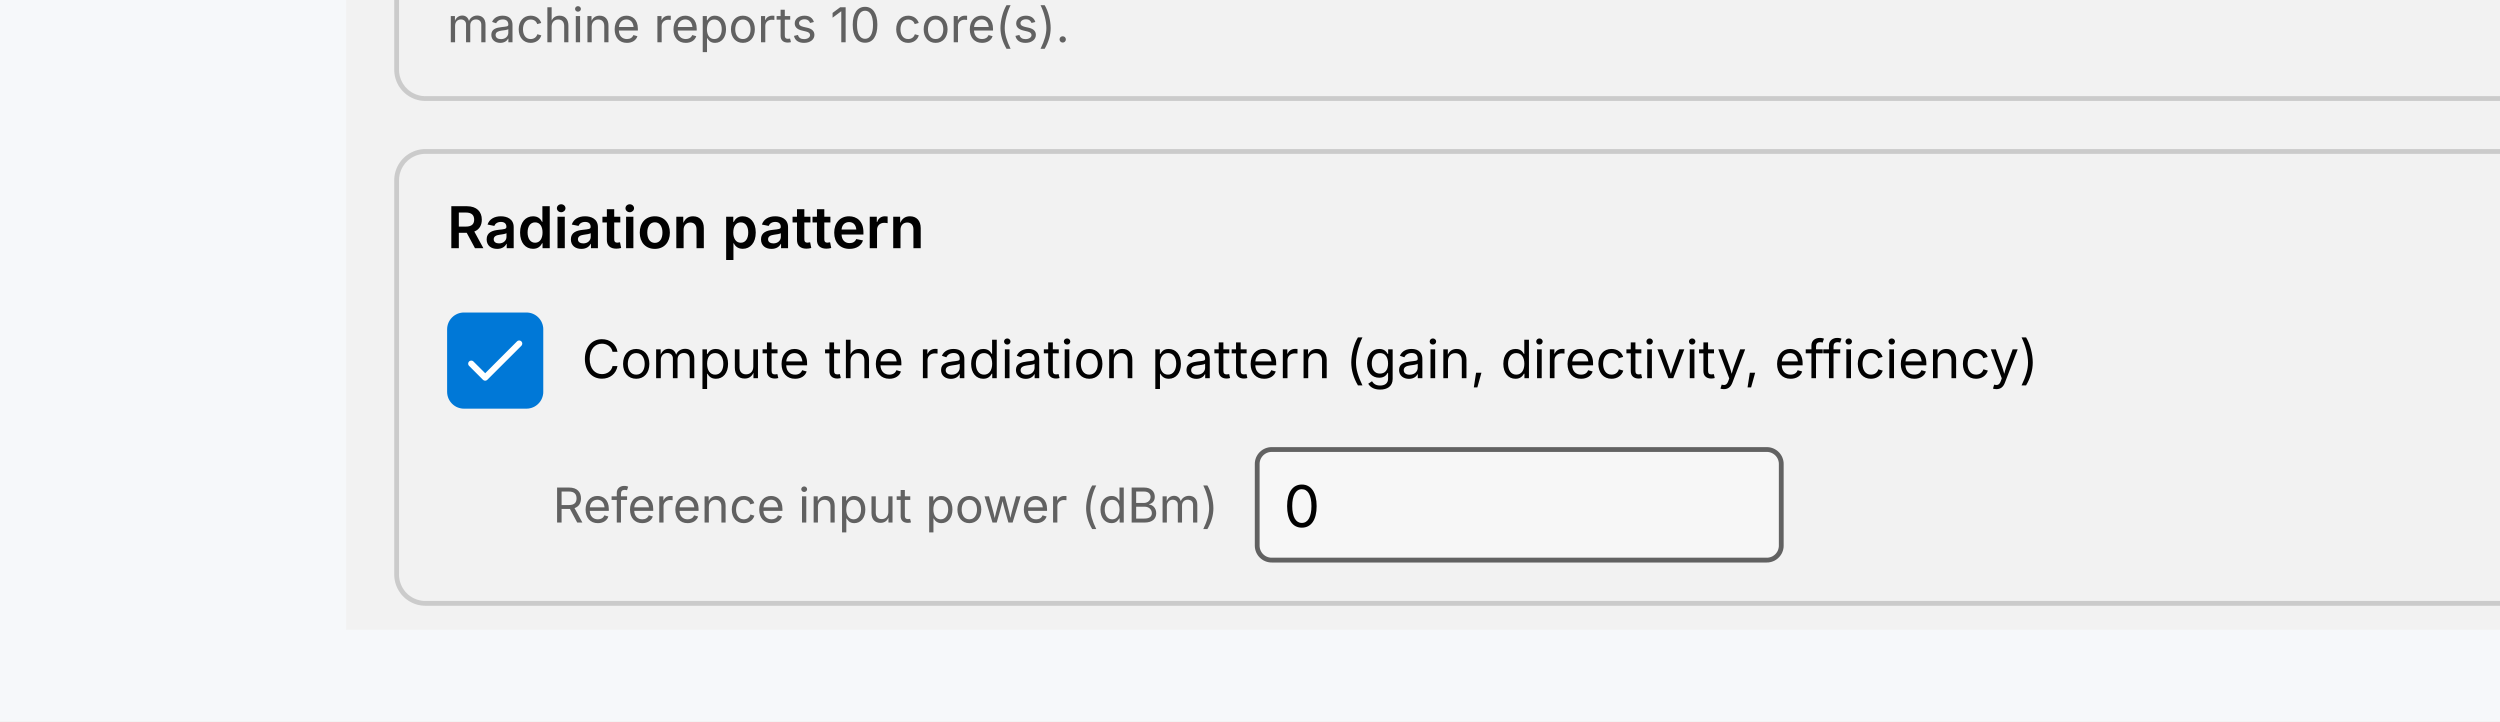
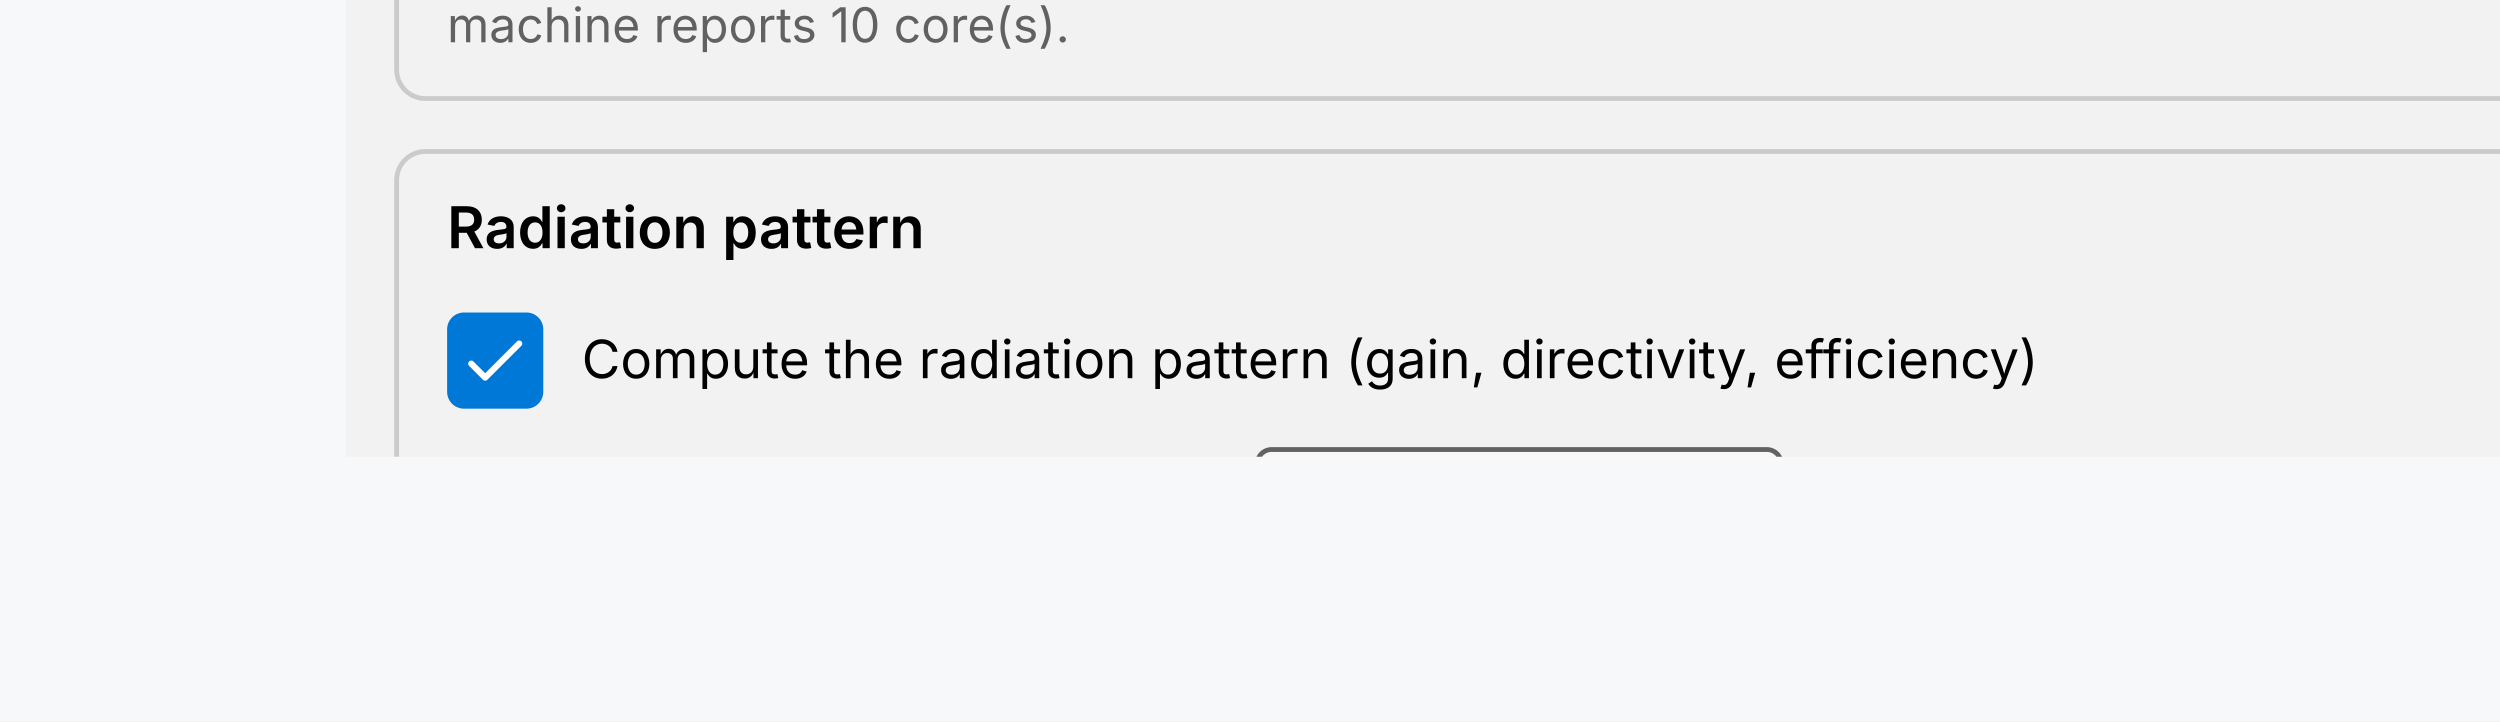
<svg xmlns="http://www.w3.org/2000/svg" xmlns:xlink="http://www.w3.org/1999/xlink" width="520" height="150" viewBox="0 0 520 150">
  <defs>
-     <path id="antenna-radiation-pattern_d0" d="M0.5 350.5L0.5 6.5Q0.5 6.35 0.507 6.21Q0.514 6.06 0.529 5.91Q0.543 5.77 0.565 5.62Q0.587 5.47 0.615 5.33Q0.644 5.19 0.68 5.04Q0.716 4.9 0.758 4.76Q0.801 4.62 0.851 4.48Q0.9 4.34 0.957 4.2Q1.01 4.07 1.08 3.93Q1.14 3.8 1.21 3.67Q1.28 3.54 1.35 3.42Q1.43 3.29 1.51 3.17Q1.59 3.04 1.68 2.93Q1.77 2.81 1.86 2.69Q1.96 2.58 2.05 2.47Q2.15 2.36 2.26 2.26Q2.36 2.15 2.47 2.05Q2.58 1.96 2.69 1.86Q2.81 1.77 2.93 1.68Q3.04 1.59 3.17 1.51Q3.29 1.43 3.42 1.35Q3.54 1.28 3.67 1.21Q3.8 1.14 3.93 1.08Q4.07 1.01 4.2 0.957Q4.34 0.9 4.48 0.851Q4.62 0.801 4.76 0.758Q4.9 0.716 5.04 0.68Q5.19 0.644 5.33 0.615Q5.47 0.587 5.62 0.565Q5.77 0.543 5.91 0.529Q6.06 0.514 6.21 0.507Q6.35 0.5 6.5 0.5L533.5 0.5Q533.65 0.5 533.79 0.507Q533.94 0.514 534.09 0.529Q534.24 0.543 534.38 0.565Q534.53 0.587 534.67 0.615Q534.82 0.644 534.96 0.68Q535.1 0.716 535.24 0.758Q535.38 0.801 535.52 0.851Q535.66 0.9 535.8 0.957Q535.93 1.01 536.07 1.08Q536.2 1.14 536.33 1.21Q536.46 1.28 536.59 1.35Q536.71 1.43 536.83 1.51Q536.96 1.59 537.07 1.68Q537.19 1.77 537.31 1.86Q537.42 1.96 537.53 2.05Q537.64 2.15 537.74 2.26Q537.85 2.36 537.95 2.47Q538.04 2.58 538.14 2.69Q538.23 2.81 538.32 2.93Q538.41 3.04 538.49 3.17Q538.57 3.29 538.65 3.42Q538.72 3.54 538.79 3.67Q538.86 3.8 538.92 3.93Q538.99 4.07 539.04 4.2Q539.1 4.34 539.15 4.48Q539.2 4.62 539.24 4.76Q539.28 4.9 539.32 5.04Q539.36 5.19 539.39 5.33Q539.41 5.47 539.43 5.62Q539.46 5.77 539.47 5.91Q539.49 6.06 539.49 6.21Q539.5 6.35 539.5 6.5L539.5 350.5Q539.5 350.65 539.49 350.79Q539.49 350.94 539.47 351.09Q539.46 351.24 539.43 351.38Q539.41 351.53 539.39 351.67Q539.36 351.82 539.32 351.96Q539.28 352.1 539.24 352.24Q539.2 352.38 539.15 352.52Q539.1 352.66 539.04 352.8Q538.99 352.93 538.92 353.07Q538.86 353.2 538.79 353.33Q538.72 353.46 538.65 353.59Q538.57 353.71 538.49 353.83Q538.41 353.96 538.32 354.07Q538.23 354.19 538.14 354.31Q538.04 354.42 537.95 354.53Q537.85 354.64 537.74 354.74Q537.64 354.85 537.53 354.95Q537.42 355.05 537.31 355.14Q537.19 355.23 537.07 355.32Q536.96 355.41 536.83 355.49Q536.71 355.57 536.59 355.65Q536.46 355.72 536.33 355.79Q536.2 355.86 536.07 355.92Q535.93 355.99 535.8 356.04Q535.66 356.1 535.52 356.15Q535.38 356.2 535.24 356.24Q535.1 356.28 534.96 356.32Q534.82 356.36 534.67 356.39Q534.53 356.41 534.38 356.44Q534.24 356.46 534.09 356.47Q533.94 356.49 533.79 356.49Q533.65 356.5 533.5 356.5L6.5 356.5Q6.35 356.5 6.21 356.49Q6.06 356.49 5.91 356.47Q5.77 356.46 5.62 356.44Q5.47 356.41 5.33 356.39Q5.19 356.36 5.04 356.32Q4.9 356.28 4.76 356.24Q4.62 356.2 4.48 356.15Q4.34 356.1 4.2 356.04Q4.07 355.99 3.93 355.92Q3.8 355.86 3.67 355.79Q3.54 355.72 3.42 355.65Q3.29 355.57 3.17 355.49Q3.04 355.41 2.93 355.32Q2.81 355.23 2.69 355.14Q2.58 355.05 2.47 354.95Q2.36 354.85 2.26 354.74Q2.15 354.64 2.05 354.53Q1.96 354.42 1.86 354.31Q1.77 354.19 1.68 354.07Q1.59 353.96 1.51 353.83Q1.43 353.71 1.35 353.59Q1.28 353.46 1.21 353.33Q1.14 353.2 1.08 353.07Q1.01 352.93 0.957 352.8Q0.9 352.66 0.851 352.52Q0.801 352.38 0.758 352.24Q0.716 352.1 0.68 351.96Q0.644 351.82 0.615 351.67Q0.587 351.53 0.565 351.38Q0.543 351.24 0.529 351.09Q0.514 350.94 0.507 350.79Q0.5 350.65 0.5 350.5Z" />
-     <path id="antenna-radiation-pattern_d1" d="M0.5 88.5L0.5 6.5Q0.5 6.35 0.507 6.21Q0.514 6.06 0.529 5.91Q0.543 5.77 0.565 5.62Q0.587 5.47 0.615 5.33Q0.644 5.19 0.68 5.04Q0.716 4.9 0.758 4.76Q0.801 4.62 0.851 4.48Q0.9 4.34 0.957 4.2Q1.01 4.07 1.08 3.93Q1.14 3.8 1.21 3.67Q1.28 3.54 1.35 3.42Q1.43 3.29 1.51 3.17Q1.59 3.04 1.68 2.93Q1.77 2.81 1.86 2.69Q1.96 2.58 2.05 2.47Q2.15 2.36 2.26 2.26Q2.36 2.15 2.47 2.05Q2.58 1.96 2.69 1.86Q2.81 1.77 2.93 1.68Q3.04 1.59 3.17 1.51Q3.29 1.43 3.42 1.35Q3.54 1.28 3.67 1.21Q3.8 1.14 3.93 1.08Q4.07 1.01 4.2 0.957Q4.34 0.9 4.48 0.851Q4.62 0.801 4.76 0.758Q4.9 0.716 5.04 0.68Q5.19 0.644 5.33 0.615Q5.47 0.587 5.62 0.565Q5.77 0.543 5.91 0.529Q6.06 0.514 6.21 0.507Q6.35 0.5 6.5 0.5L533.5 0.5Q533.65 0.5 533.79 0.507Q533.94 0.514 534.09 0.529Q534.24 0.543 534.38 0.565Q534.53 0.587 534.67 0.615Q534.82 0.644 534.96 0.68Q535.1 0.716 535.24 0.758Q535.38 0.801 535.52 0.851Q535.66 0.9 535.8 0.957Q535.93 1.01 536.07 1.08Q536.2 1.14 536.33 1.21Q536.46 1.28 536.59 1.35Q536.71 1.43 536.83 1.51Q536.96 1.59 537.07 1.68Q537.19 1.77 537.31 1.86Q537.42 1.96 537.53 2.05Q537.64 2.15 537.74 2.26Q537.85 2.36 537.95 2.47Q538.04 2.58 538.14 2.69Q538.23 2.81 538.32 2.93Q538.41 3.04 538.49 3.17Q538.57 3.29 538.65 3.42Q538.72 3.54 538.79 3.67Q538.86 3.8 538.92 3.93Q538.99 4.07 539.04 4.2Q539.1 4.34 539.15 4.48Q539.2 4.62 539.24 4.76Q539.28 4.9 539.32 5.04Q539.36 5.19 539.39 5.33Q539.41 5.47 539.43 5.62Q539.46 5.77 539.47 5.91Q539.49 6.06 539.49 6.21Q539.5 6.35 539.5 6.5L539.5 88.5Q539.5 88.65 539.49 88.79Q539.49 88.94 539.47 89.09Q539.46 89.23 539.43 89.38Q539.41 89.53 539.39 89.67Q539.36 89.82 539.32 89.96Q539.28 90.1 539.24 90.24Q539.2 90.38 539.15 90.52Q539.1 90.66 539.04 90.8Q538.99 90.93 538.92 91.07Q538.86 91.2 538.79 91.33Q538.72 91.46 538.65 91.58Q538.57 91.71 538.49 91.83Q538.41 91.96 538.32 92.07Q538.23 92.19 538.14 92.31Q538.04 92.42 537.95 92.53Q537.85 92.64 537.74 92.74Q537.64 92.85 537.53 92.95Q537.42 93.04 537.31 93.14Q537.19 93.23 537.07 93.32Q536.96 93.41 536.83 93.49Q536.71 93.57 536.59 93.65Q536.46 93.72 536.33 93.79Q536.2 93.86 536.07 93.92Q535.93 93.99 535.8 94.04Q535.66 94.1 535.52 94.15Q535.38 94.2 535.24 94.24Q535.1 94.28 534.96 94.32Q534.82 94.36 534.67 94.38Q534.53 94.41 534.38 94.44Q534.24 94.46 534.09 94.47Q533.94 94.49 533.79 94.49Q533.65 94.5 533.5 94.5L6.5 94.5Q6.35 94.5 6.21 94.49Q6.06 94.49 5.91 94.47Q5.77 94.46 5.62 94.44Q5.47 94.41 5.33 94.38Q5.19 94.36 5.04 94.32Q4.9 94.28 4.76 94.24Q4.62 94.2 4.48 94.15Q4.34 94.1 4.2 94.04Q4.07 93.99 3.93 93.92Q3.8 93.86 3.67 93.79Q3.54 93.72 3.42 93.65Q3.29 93.57 3.17 93.49Q3.04 93.41 2.93 93.32Q2.81 93.23 2.69 93.14Q2.58 93.04 2.47 92.95Q2.36 92.85 2.26 92.74Q2.15 92.64 2.05 92.53Q1.96 92.42 1.86 92.31Q1.77 92.19 1.68 92.07Q1.59 91.96 1.51 91.83Q1.43 91.71 1.35 91.58Q1.28 91.46 1.21 91.33Q1.14 91.2 1.08 91.07Q1.01 90.93 0.957 90.8Q0.9 90.66 0.851 90.52Q0.801 90.38 0.758 90.24Q0.716 90.1 0.68 89.96Q0.644 89.82 0.615 89.67Q0.587 89.53 0.565 89.38Q0.543 89.23 0.529 89.09Q0.514 88.94 0.507 88.79Q0.5 88.65 0.5 88.5Z" />
+     <path id="antenna-radiation-pattern_d0" d="M0.5 362.5L0.5 6.5Q0.5 6.35 0.507 6.21Q0.514 6.06 0.529 5.91Q0.543 5.77 0.565 5.62Q0.587 5.47 0.615 5.33Q0.644 5.19 0.68 5.04Q0.716 4.9 0.758 4.76Q0.801 4.62 0.851 4.48Q0.9 4.34 0.957 4.2Q1.01 4.07 1.08 3.93Q1.14 3.8 1.21 3.67Q1.28 3.54 1.35 3.42Q1.43 3.29 1.51 3.17Q1.59 3.04 1.68 2.93Q1.77 2.81 1.86 2.69Q1.96 2.58 2.05 2.47Q2.15 2.36 2.26 2.26Q2.36 2.15 2.47 2.05Q2.58 1.96 2.69 1.86Q2.81 1.77 2.93 1.68Q3.04 1.59 3.17 1.51Q3.29 1.43 3.42 1.35Q3.54 1.28 3.67 1.21Q3.8 1.14 3.93 1.08Q4.07 1.01 4.2 0.957Q4.34 0.9 4.48 0.851Q4.62 0.801 4.76 0.758Q4.9 0.716 5.04 0.68Q5.19 0.644 5.33 0.615Q5.47 0.587 5.62 0.565Q5.77 0.543 5.91 0.529Q6.06 0.514 6.21 0.507Q6.35 0.5 6.5 0.5L521.5 0.5Q521.65 0.5 521.79 0.507Q521.94 0.514 522.09 0.529Q522.24 0.543 522.38 0.565Q522.53 0.587 522.67 0.615Q522.82 0.644 522.96 0.68Q523.1 0.716 523.24 0.758Q523.38 0.801 523.52 0.851Q523.66 0.9 523.8 0.957Q523.93 1.01 524.07 1.08Q524.2 1.14 524.33 1.21Q524.46 1.28 524.59 1.35Q524.71 1.43 524.83 1.51Q524.96 1.59 525.07 1.68Q525.19 1.77 525.31 1.86Q525.42 1.96 525.53 2.05Q525.64 2.15 525.74 2.26Q525.85 2.36 525.95 2.47Q526.04 2.58 526.14 2.69Q526.23 2.81 526.32 2.93Q526.41 3.04 526.49 3.17Q526.57 3.29 526.65 3.42Q526.72 3.54 526.79 3.67Q526.86 3.8 526.92 3.93Q526.99 4.07 527.04 4.2Q527.1 4.34 527.15 4.48Q527.2 4.62 527.24 4.76Q527.28 4.9 527.32 5.04Q527.36 5.19 527.39 5.33Q527.41 5.47 527.43 5.62Q527.46 5.77 527.47 5.91Q527.49 6.06 527.49 6.21Q527.5 6.35 527.5 6.5L527.5 362.5Q527.5 362.65 527.49 362.79Q527.49 362.94 527.47 363.09Q527.46 363.24 527.43 363.38Q527.41 363.53 527.39 363.67Q527.36 363.82 527.32 363.96Q527.28 364.1 527.24 364.24Q527.2 364.38 527.15 364.52Q527.1 364.66 527.04 364.8Q526.99 364.93 526.92 365.07Q526.86 365.2 526.79 365.33Q526.72 365.46 526.65 365.59Q526.57 365.71 526.49 365.83Q526.41 365.96 526.32 366.07Q526.23 366.19 526.14 366.31Q526.04 366.42 525.95 366.53Q525.85 366.64 525.74 366.74Q525.64 366.85 525.53 366.95Q525.42 367.05 525.31 367.14Q525.19 367.23 525.07 367.32Q524.96 367.41 524.83 367.49Q524.71 367.57 524.59 367.65Q524.46 367.72 524.33 367.79Q524.2 367.86 524.07 367.92Q523.93 367.99 523.8 368.04Q523.66 368.1 523.52 368.15Q523.38 368.2 523.24 368.24Q523.1 368.28 522.96 368.32Q522.82 368.36 522.67 368.39Q522.53 368.41 522.38 368.44Q522.24 368.46 522.09 368.47Q521.94 368.49 521.79 368.49Q521.65 368.5 521.5 368.5L6.5 368.5Q6.35 368.5 6.21 368.49Q6.06 368.49 5.91 368.47Q5.77 368.46 5.62 368.44Q5.47 368.41 5.33 368.39Q5.19 368.36 5.04 368.32Q4.9 368.28 4.76 368.24Q4.62 368.2 4.48 368.15Q4.34 368.1 4.2 368.04Q4.07 367.99 3.93 367.92Q3.8 367.86 3.67 367.79Q3.54 367.72 3.42 367.65Q3.29 367.57 3.17 367.49Q3.04 367.41 2.93 367.32Q2.81 367.23 2.69 367.14Q2.58 367.05 2.47 366.95Q2.36 366.85 2.26 366.74Q2.15 366.64 2.05 366.53Q1.96 366.42 1.86 366.31Q1.77 366.19 1.68 366.07Q1.59 365.96 1.51 365.83Q1.43 365.71 1.35 365.59Q1.28 365.46 1.21 365.33Q1.14 365.2 1.08 365.07Q1.01 364.93 0.957 364.8Q0.9 364.66 0.851 364.52Q0.801 364.38 0.758 364.24Q0.716 364.1 0.68 363.96Q0.644 363.82 0.615 363.67Q0.587 363.53 0.565 363.38Q0.543 363.24 0.529 363.09Q0.514 362.94 0.507 362.79Q0.5 362.65 0.5 362.5Z" />
+     <path id="antenna-radiation-pattern_d1" d="M0.5 88.5L0.5 6.5Q0.5 6.35 0.507 6.21Q0.514 6.06 0.529 5.91Q0.543 5.77 0.565 5.62Q0.587 5.47 0.615 5.33Q0.644 5.19 0.68 5.04Q0.716 4.9 0.758 4.76Q0.801 4.62 0.851 4.48Q0.9 4.34 0.957 4.2Q1.01 4.07 1.08 3.93Q1.14 3.8 1.21 3.67Q1.28 3.54 1.35 3.42Q1.43 3.29 1.51 3.17Q1.59 3.04 1.68 2.93Q1.77 2.81 1.86 2.69Q1.96 2.58 2.05 2.47Q2.15 2.36 2.26 2.26Q2.36 2.15 2.47 2.05Q2.58 1.96 2.69 1.86Q2.81 1.77 2.93 1.68Q3.04 1.59 3.17 1.51Q3.29 1.43 3.42 1.35Q3.54 1.28 3.67 1.21Q3.8 1.14 3.93 1.08Q4.07 1.01 4.2 0.957Q4.34 0.9 4.48 0.851Q4.62 0.801 4.76 0.758Q4.9 0.716 5.04 0.68Q5.19 0.644 5.33 0.615Q5.47 0.587 5.62 0.565Q5.77 0.543 5.91 0.529Q6.06 0.514 6.21 0.507Q6.35 0.5 6.5 0.5L521.5 0.5Q521.65 0.5 521.79 0.507Q521.94 0.514 522.09 0.529Q522.24 0.543 522.38 0.565Q522.53 0.587 522.67 0.615Q522.82 0.644 522.96 0.68Q523.1 0.716 523.24 0.758Q523.38 0.801 523.52 0.851Q523.66 0.9 523.8 0.957Q523.93 1.01 524.07 1.08Q524.2 1.14 524.33 1.21Q524.46 1.28 524.59 1.35Q524.71 1.43 524.83 1.51Q524.96 1.59 525.07 1.68Q525.19 1.77 525.31 1.86Q525.42 1.96 525.53 2.05Q525.64 2.15 525.74 2.26Q525.85 2.36 525.95 2.47Q526.04 2.58 526.14 2.69Q526.23 2.81 526.32 2.93Q526.41 3.04 526.49 3.17Q526.57 3.29 526.65 3.42Q526.72 3.54 526.79 3.67Q526.86 3.8 526.92 3.93Q526.99 4.07 527.04 4.2Q527.1 4.34 527.15 4.48Q527.2 4.62 527.24 4.76Q527.28 4.9 527.32 5.04Q527.36 5.19 527.39 5.33Q527.41 5.47 527.43 5.62Q527.46 5.77 527.47 5.91Q527.49 6.06 527.49 6.21Q527.5 6.35 527.5 6.5L527.5 88.5Q527.5 88.65 527.49 88.79Q527.49 88.94 527.47 89.09Q527.46 89.23 527.43 89.38Q527.41 89.53 527.39 89.67Q527.36 89.82 527.32 89.96Q527.28 90.1 527.24 90.24Q527.2 90.38 527.15 90.52Q527.1 90.66 527.04 90.8Q526.99 90.93 526.92 91.07Q526.86 91.2 526.79 91.33Q526.72 91.46 526.65 91.58Q526.57 91.71 526.49 91.83Q526.41 91.96 526.32 92.07Q526.23 92.19 526.14 92.31Q526.04 92.42 525.95 92.53Q525.85 92.64 525.74 92.74Q525.64 92.85 525.53 92.95Q525.42 93.04 525.31 93.14Q525.19 93.23 525.07 93.32Q524.96 93.41 524.83 93.49Q524.71 93.57 524.59 93.65Q524.46 93.72 524.33 93.79Q524.2 93.86 524.07 93.92Q523.93 93.99 523.8 94.04Q523.66 94.1 523.52 94.15Q523.38 94.2 523.24 94.24Q523.1 94.28 522.96 94.32Q522.82 94.36 522.67 94.38Q522.53 94.41 522.38 94.44Q522.24 94.46 522.09 94.47Q521.94 94.49 521.79 94.49Q521.65 94.5 521.5 94.5L6.5 94.5Q6.35 94.5 6.21 94.49Q6.06 94.49 5.91 94.47Q5.77 94.46 5.62 94.44Q5.47 94.41 5.33 94.38Q5.19 94.36 5.04 94.32Q4.9 94.28 4.76 94.24Q4.62 94.2 4.48 94.15Q4.34 94.1 4.2 94.04Q4.07 93.99 3.93 93.92Q3.8 93.86 3.67 93.79Q3.54 93.72 3.42 93.65Q3.29 93.57 3.17 93.49Q3.04 93.41 2.93 93.32Q2.81 93.23 2.69 93.14Q2.58 93.04 2.47 92.95Q2.36 92.85 2.26 92.74Q2.15 92.64 2.05 92.53Q1.96 92.42 1.86 92.31Q1.77 92.19 1.68 92.07Q1.59 91.96 1.51 91.83Q1.43 91.71 1.35 91.58Q1.28 91.46 1.21 91.33Q1.14 91.2 1.08 91.07Q1.01 90.93 0.957 90.8Q0.9 90.66 0.851 90.52Q0.801 90.38 0.758 90.24Q0.716 90.1 0.68 89.96Q0.644 89.82 0.615 89.67Q0.587 89.53 0.565 89.38Q0.543 89.23 0.529 89.09Q0.514 88.94 0.507 88.79Q0.5 88.65 0.5 88.5Z" />
    <path id="antenna-radiation-pattern_d2" d="M0.5 16.5L0.5 3.5Q0.5 3.35 0.514 3.21Q0.529 3.06 0.558 2.91Q0.586 2.77 0.629 2.63Q0.672 2.49 0.728 2.35Q0.785 2.22 0.854 2.09Q0.924 1.96 1.01 1.83Q1.09 1.71 1.18 1.6Q1.27 1.48 1.38 1.38Q1.48 1.27 1.6 1.18Q1.71 1.09 1.83 1.01Q1.96 0.924 2.09 0.854Q2.22 0.785 2.35 0.728Q2.49 0.672 2.63 0.629Q2.77 0.586 2.91 0.558Q3.06 0.529 3.21 0.514Q3.35 0.5 3.5 0.5L16.5 0.5Q16.65 0.5 16.79 0.514Q16.94 0.529 17.09 0.558Q17.23 0.586 17.37 0.629Q17.51 0.672 17.65 0.728Q17.78 0.785 17.91 0.854Q18.04 0.924 18.17 1.01Q18.29 1.09 18.4 1.18Q18.52 1.27 18.62 1.38Q18.73 1.48 18.82 1.6Q18.91 1.71 18.99 1.83Q19.08 1.96 19.15 2.09Q19.22 2.22 19.27 2.35Q19.33 2.49 19.37 2.63Q19.41 2.77 19.44 2.91Q19.47 3.06 19.49 3.21Q19.5 3.35 19.5 3.5L19.5 16.5Q19.5 16.65 19.49 16.79Q19.47 16.94 19.44 17.09Q19.41 17.23 19.37 17.37Q19.33 17.51 19.27 17.65Q19.22 17.78 19.15 17.91Q19.08 18.04 18.99 18.17Q18.91 18.29 18.82 18.4Q18.73 18.52 18.62 18.62Q18.52 18.73 18.4 18.82Q18.29 18.91 18.17 18.99Q18.04 19.08 17.91 19.15Q17.78 19.22 17.65 19.27Q17.51 19.33 17.37 19.37Q17.23 19.41 17.09 19.44Q16.94 19.47 16.79 19.49Q16.65 19.5 16.5 19.5L3.5 19.5Q3.35 19.5 3.21 19.49Q3.06 19.47 2.91 19.44Q2.77 19.41 2.63 19.37Q2.49 19.33 2.35 19.27Q2.22 19.22 2.09 19.15Q1.96 19.08 1.83 18.99Q1.71 18.91 1.6 18.82Q1.48 18.73 1.38 18.62Q1.27 18.52 1.18 18.4Q1.09 18.29 1.01 18.17Q0.924 18.04 0.854 17.91Q0.785 17.78 0.728 17.65Q0.672 17.51 0.629 17.37Q0.586 17.23 0.558 17.09Q0.529 16.94 0.514 16.79Q0.5 16.65 0.5 16.5Z" />
    <path id="antenna-radiation-pattern_d3" d="M0.5 20.5L0.5 3.5Q0.5 3.35 0.514 3.21Q0.529 3.06 0.558 2.91Q0.586 2.77 0.629 2.63Q0.672 2.49 0.728 2.35Q0.785 2.22 0.854 2.09Q0.924 1.96 1.01 1.83Q1.09 1.71 1.18 1.6Q1.27 1.48 1.38 1.38Q1.48 1.27 1.6 1.18Q1.71 1.09 1.83 1.01Q1.96 0.924 2.09 0.854Q2.22 0.785 2.35 0.728Q2.49 0.672 2.63 0.629Q2.77 0.586 2.91 0.558Q3.06 0.529 3.21 0.514Q3.35 0.5 3.5 0.5L106.5 0.5Q106.65 0.5 106.79 0.514Q106.94 0.529 107.09 0.558Q107.23 0.586 107.37 0.629Q107.51 0.672 107.65 0.728Q107.78 0.785 107.91 0.854Q108.04 0.924 108.17 1.01Q108.29 1.09 108.4 1.18Q108.52 1.27 108.62 1.38Q108.73 1.48 108.82 1.6Q108.91 1.71 108.99 1.83Q109.08 1.96 109.15 2.09Q109.22 2.22 109.27 2.35Q109.33 2.49 109.37 2.63Q109.41 2.77 109.44 2.91Q109.47 3.06 109.49 3.21Q109.5 3.35 109.5 3.5L109.5 20.5Q109.5 20.65 109.49 20.79Q109.47 20.94 109.44 21.09Q109.41 21.23 109.37 21.37Q109.33 21.51 109.27 21.65Q109.22 21.78 109.15 21.91Q109.08 22.04 108.99 22.17Q108.91 22.29 108.82 22.4Q108.73 22.52 108.62 22.62Q108.52 22.73 108.4 22.82Q108.29 22.91 108.17 22.99Q108.04 23.08 107.91 23.15Q107.78 23.22 107.65 23.27Q107.51 23.33 107.37 23.37Q107.23 23.41 107.09 23.44Q106.94 23.47 106.79 23.49Q106.65 23.5 106.5 23.5L3.5 23.5Q3.35 23.5 3.21 23.49Q3.06 23.47 2.91 23.44Q2.77 23.41 2.63 23.37Q2.49 23.33 2.35 23.27Q2.22 23.22 2.09 23.15Q1.96 23.08 1.83 22.99Q1.71 22.91 1.6 22.82Q1.48 22.73 1.38 22.62Q1.27 22.52 1.18 22.4Q1.09 22.29 1.01 22.17Q0.924 22.04 0.854 21.91Q0.785 21.78 0.728 21.65Q0.672 21.51 0.629 21.37Q0.586 21.23 0.558 21.09Q0.529 20.94 0.514 20.79Q0.5 20.65 0.5 20.5Z" />
  </defs>
  <rect fill="white" width="520" height="150" />
  <rect fill="#F6F8FA" width="520" height="150" />
  <clipPath id="antenna-radiation-pattern_cl_0">
-     <rect x="72" y="-2269" width="560" height="2400" />
+     <rect x="72" y="-2305" width="560" height="2400" />
  </clipPath>
  <g clip-path="url(#antenna-radiation-pattern_cl_0)">
-     <rect fill="#F2F2F2" transform="translate(72 -2269)" width="560" height="2400" />
-     <use xlink:href="#antenna-radiation-pattern_d0" fill="#F2F2F2" transform="translate(82 -336)" />
-     <use xlink:href="#antenna-radiation-pattern_d0" fill="none" stroke="gray" stroke-width="1" stroke-miterlimit="10" stroke-opacity="0.333" transform="translate(82 -336)" />
+     <rect fill="#F2F2F2" transform="translate(72 -2305)" width="560" height="2400" />
+     <use xlink:href="#antenna-radiation-pattern_d0" fill="#F2F2F2" transform="translate(82 -348)" />
+     <use xlink:href="#antenna-radiation-pattern_d0" fill="none" stroke="gray" stroke-width="1" stroke-miterlimit="10" stroke-opacity="0.333" transform="translate(82 -348)" />
    <clipPath id="antenna-radiation-pattern_cl_1">
      <rect x="93" y="-13" width="486" height="25" />
    </clipPath>
    <g clip-path="url(#antenna-radiation-pattern_cl_1)">
      <text fill="#010101" fill-opacity="0.6" transform="translate(93 -13)" font-size="10" font-family="Inter" x="0, 6.76, 9.57, 18.27, 23.91, 29.49, 35.4, 37.77, 43.62, 49.45, 52.26, 57.49, 63.31, 66.95, 70.58, 72.95, 78.81, 84.9, 87.7, 90.51, 96.36, 102.33, 105.97, 108.78, 114.87, 120.51, 124.57, 128.21, 131.02, 136.99, 140.6, 143.41, 147.16, 153.07, 155.44, 160.67, 163.48, 169.69, 175.51, 180.74, 183.11, 189.2, 195.06, 197.87, 207.87, 210.68, 213.05, 216.69, 219.5, 221.88, 227.1, 229.91, 235.77, 241.73, 245.37, 248.18, 253.41, 258.85, 264.22, 270.04, 276.25, 279.06, 281.43, 287.29, 290.1, 293.85, 299.76, 305.58, 308.39, 311.15, 316.73, 322.56, 331.25, 334.05, 336.86, 342.5, 348.35, 354.56, 357.37, 359.74, 363.38, 366.19, 371.78, 377.68, 383.32, 389.18, 395.27, 401.09, 406.32, 409.13, 414.99, 420.95, 423.76, 429.4, 435.26, 440.48, 448.42, 454.25, 457.34, 460.1, 462.91, 469.33, 475.24, 477.61, 482.84" y="9.69">
											A machine setting, not part of this design — it is not saved in the .cem, and it changes no answer. This 
									</text>
      <text fill="#010101" fill-opacity="0.6" transform="translate(93 -0.8977)" font-size="10" font-family="Inter" x="0, 8.69, 14.33, 19.91, 25.82, 28.2, 34.05, 39.87, 42.68, 46.24, 52.06, 58.15, 64.12, 68.18, 71.72, 76.95, 79.76, 84.4, 90.65, 93.47, 99.05, 105.01, 108.57, 114.39, 118.01, 123.24, 126.86" y="9.69">
											machine reports 10 core(s).
									</text>
    </g>
    <use xlink:href="#antenna-radiation-pattern_d1" fill="#F2F2F2" transform="translate(82 31)" />
    <use xlink:href="#antenna-radiation-pattern_d1" fill="none" stroke="gray" stroke-width="1" stroke-miterlimit="10" stroke-opacity="0.333" transform="translate(82 31)" />
    <clipPath id="antenna-radiation-pattern_cl_2">
      <rect x="93" y="40" width="101" height="15" />
    </clipPath>
    <g clip-path="url(#antenna-radiation-pattern_cl_2)">
      <text fill="#010101" transform="translate(93 40)" font-size="12" font-weight="600" font-family="Inter" x="0, 7.81, 14.7, 22.27, 25.39, 32.29, 36.85, 39.98, 47.27, 54.59, 57.57, 65.06, 71.96, 76.52, 81.01, 88.12, 92.88" y="11.63">
											Radiation pattern
									</text>
    </g>
    <clipPath id="antenna-radiation-pattern_cl_3">
      <rect x="93" y="63" width="333" height="24" />
    </clipPath>
    <g clip-path="url(#antenna-radiation-pattern_cl_3)">
      <use xlink:href="#antenna-radiation-pattern_d2" fill="#0078D7" transform="translate(93 65)" />
      <use xlink:href="#antenna-radiation-pattern_d2" fill="none" stroke="#0078D7" stroke-width="1" stroke-miterlimit="10" transform="translate(93 65)" />
      <clipPath id="antenna-radiation-pattern_cl_4">
        <rect x="93" y="65" width="20" height="20" />
      </clipPath>
      <g clip-path="url(#antenna-radiation-pattern_cl_4)">
        <path fill="white" transform="matrix(1.25 0 0 1.25 97.38 70.82)" d="M2.83 5.45L0.873 3.49Q0.837 3.46 0.795 3.43Q0.752 3.4 0.706 3.38Q0.659 3.37 0.61 3.36Q0.561 3.35 0.51 3.35Q0.46 3.35 0.411 3.36Q0.362 3.37 0.316 3.39Q0.27 3.41 0.228 3.43Q0.186 3.46 0.151 3.5Q0.115 3.53 0.087 3.58Q0.059 3.62 0.04 3.66Q0.021 3.71 0.011 3.76Q0 3.81 0 3.86Q-0 3.91 0.009 3.96Q0.018 4.01 0.037 4.05Q0.055 4.1 0.082 4.14Q0.11 4.18 0.145 4.22L2.46 6.54Q2.5 6.57 2.54 6.6Q2.58 6.63 2.63 6.65Q2.68 6.67 2.73 6.68Q2.78 6.69 2.83 6.69Q2.88 6.69 2.93 6.68Q2.98 6.67 3.02 6.65Q3.07 6.63 3.11 6.6Q3.15 6.57 3.19 6.54L8.86 0.873Q8.89 0.837 8.92 0.795Q8.94 0.752 8.96 0.706Q8.98 0.659 8.99 0.61Q9 0.561 9 0.51Q9 0.46 8.99 0.411Q8.98 0.362 8.96 0.316Q8.94 0.27 8.91 0.228Q8.88 0.186 8.85 0.151Q8.81 0.115 8.77 0.087Q8.73 0.059 8.68 0.04Q8.64 0.021 8.59 0.011Q8.54 0 8.49 0Q8.44 -0 8.39 0.009Q8.34 0.018 8.29 0.037Q8.25 0.055 8.21 0.083Q8.16 0.11 8.13 0.145L2.83 5.45Z" fill-rule="evenodd" />
      </g>
      <clipPath id="antenna-radiation-pattern_cl_5">
        <rect x="121" y="68" width="305" height="14" />
      </clipPath>
      <g clip-path="url(#antenna-radiation-pattern_cl_5)">
        <text fill="#010101" transform="translate(121 68)" font-size="11" font-family="Inter" x="0, 8, 14.56, 24.13, 30.83, 37.22, 41.16, 47.56, 50.66, 54.78, 61.28, 67.69, 70.78, 74.88, 81.08, 87.91, 90.52, 96.72, 100.72, 103.33, 109.89, 116.33, 119.42, 126.13, 132.33, 136.33, 140.27, 146.67, 150.77, 157.2, 160.3, 164.16, 170.86, 177.06, 179.67, 186.11, 189.19, 192.28, 199.11, 201.72, 205.63, 212.03, 218.17, 222.17, 224.78, 230.91, 233.52, 237.52, 243.27, 246.34, 249.44, 255.84, 259.81, 263.78, 266.39, 272.53, 275.14, 281.55, 287.98, 294.13, 300.25" y="10.66">
												Compute the radiation pattern (gain, directivity, efficiency)
										</text>
      </g>
    </g>
    <clipPath id="antenna-radiation-pattern_cl_6">
-       <rect x="115" y="99" width="139" height="13" />
+       <rect x="261" y="93" width="110" height="24" />
    </clipPath>
    <g clip-path="url(#antenna-radiation-pattern_cl_6)">
-       <text fill="#010101" fill-opacity="0.6" transform="translate(115 99)" font-size="10" font-family="Inter" x="0, 6.34, 12.16, 15.54, 21.36, 24.91, 30.74, 36.59, 42.17, 48, 50.81, 53.18, 59.03, 65.13, 70.94, 74.57, 77.39, 83.48, 89.26, 97.2, 103.03, 106.75, 109.56, 113.07, 119.28, 125.78, 134.47" y="9.69">
- 											Reference input power (dBm)
- 									</text>
-     </g>
-     <clipPath id="antenna-radiation-pattern_cl_7">
-       <rect x="261" y="93" width="110" height="24" />
-     </clipPath>
-     <g clip-path="url(#antenna-radiation-pattern_cl_7)">
      <use xlink:href="#antenna-radiation-pattern_d3" fill="white" fill-opacity="0.4" transform="translate(261 93)" />
      <use xlink:href="#antenna-radiation-pattern_d3" fill="none" stroke="#010101" stroke-width="1" stroke-miterlimit="10" stroke-opacity="0.6" transform="translate(261 93)" />
-       <clipPath id="antenna-radiation-pattern_cl_8">
-         <rect x="267" y="96" width="98" height="18" />
-       </clipPath>
-       <g clip-path="url(#antenna-radiation-pattern_cl_8)">
-         <text fill="#010101" transform="translate(267 98)" font-size="12" font-family="Inter" x="0" y="11.63">
- 																		0
- 																</text>
-       </g>
    </g>
  </g>
</svg>
